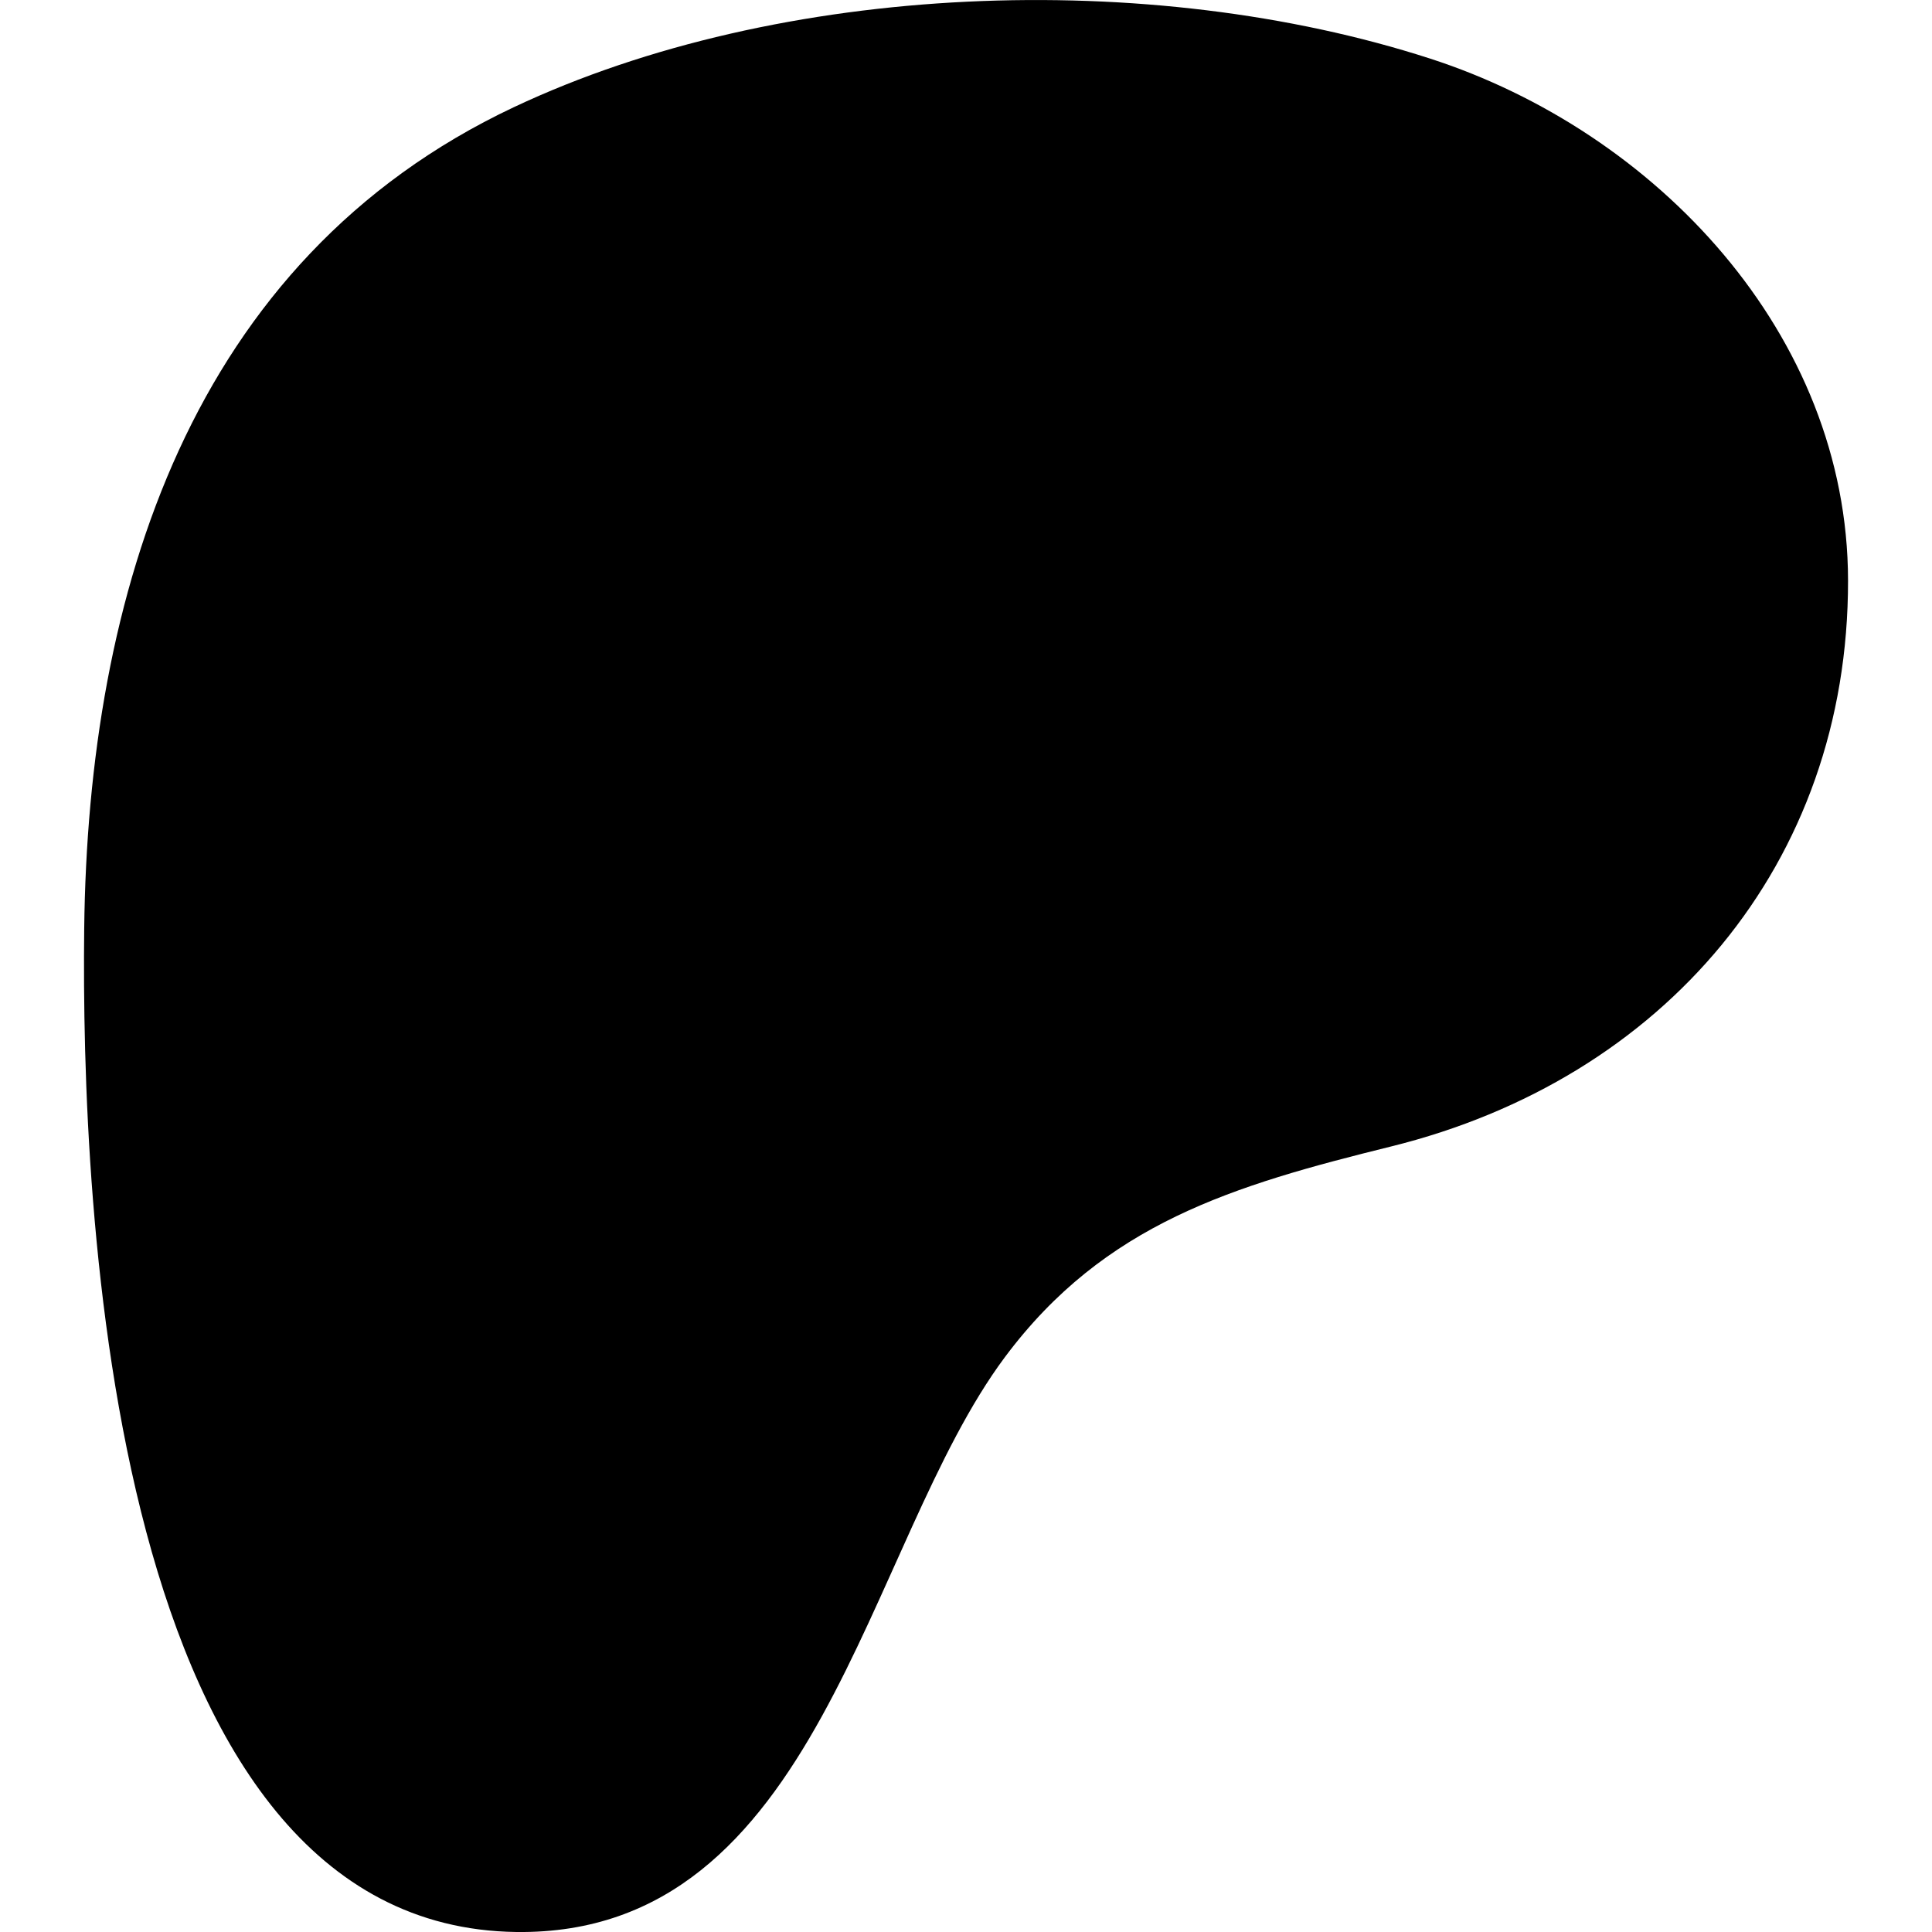
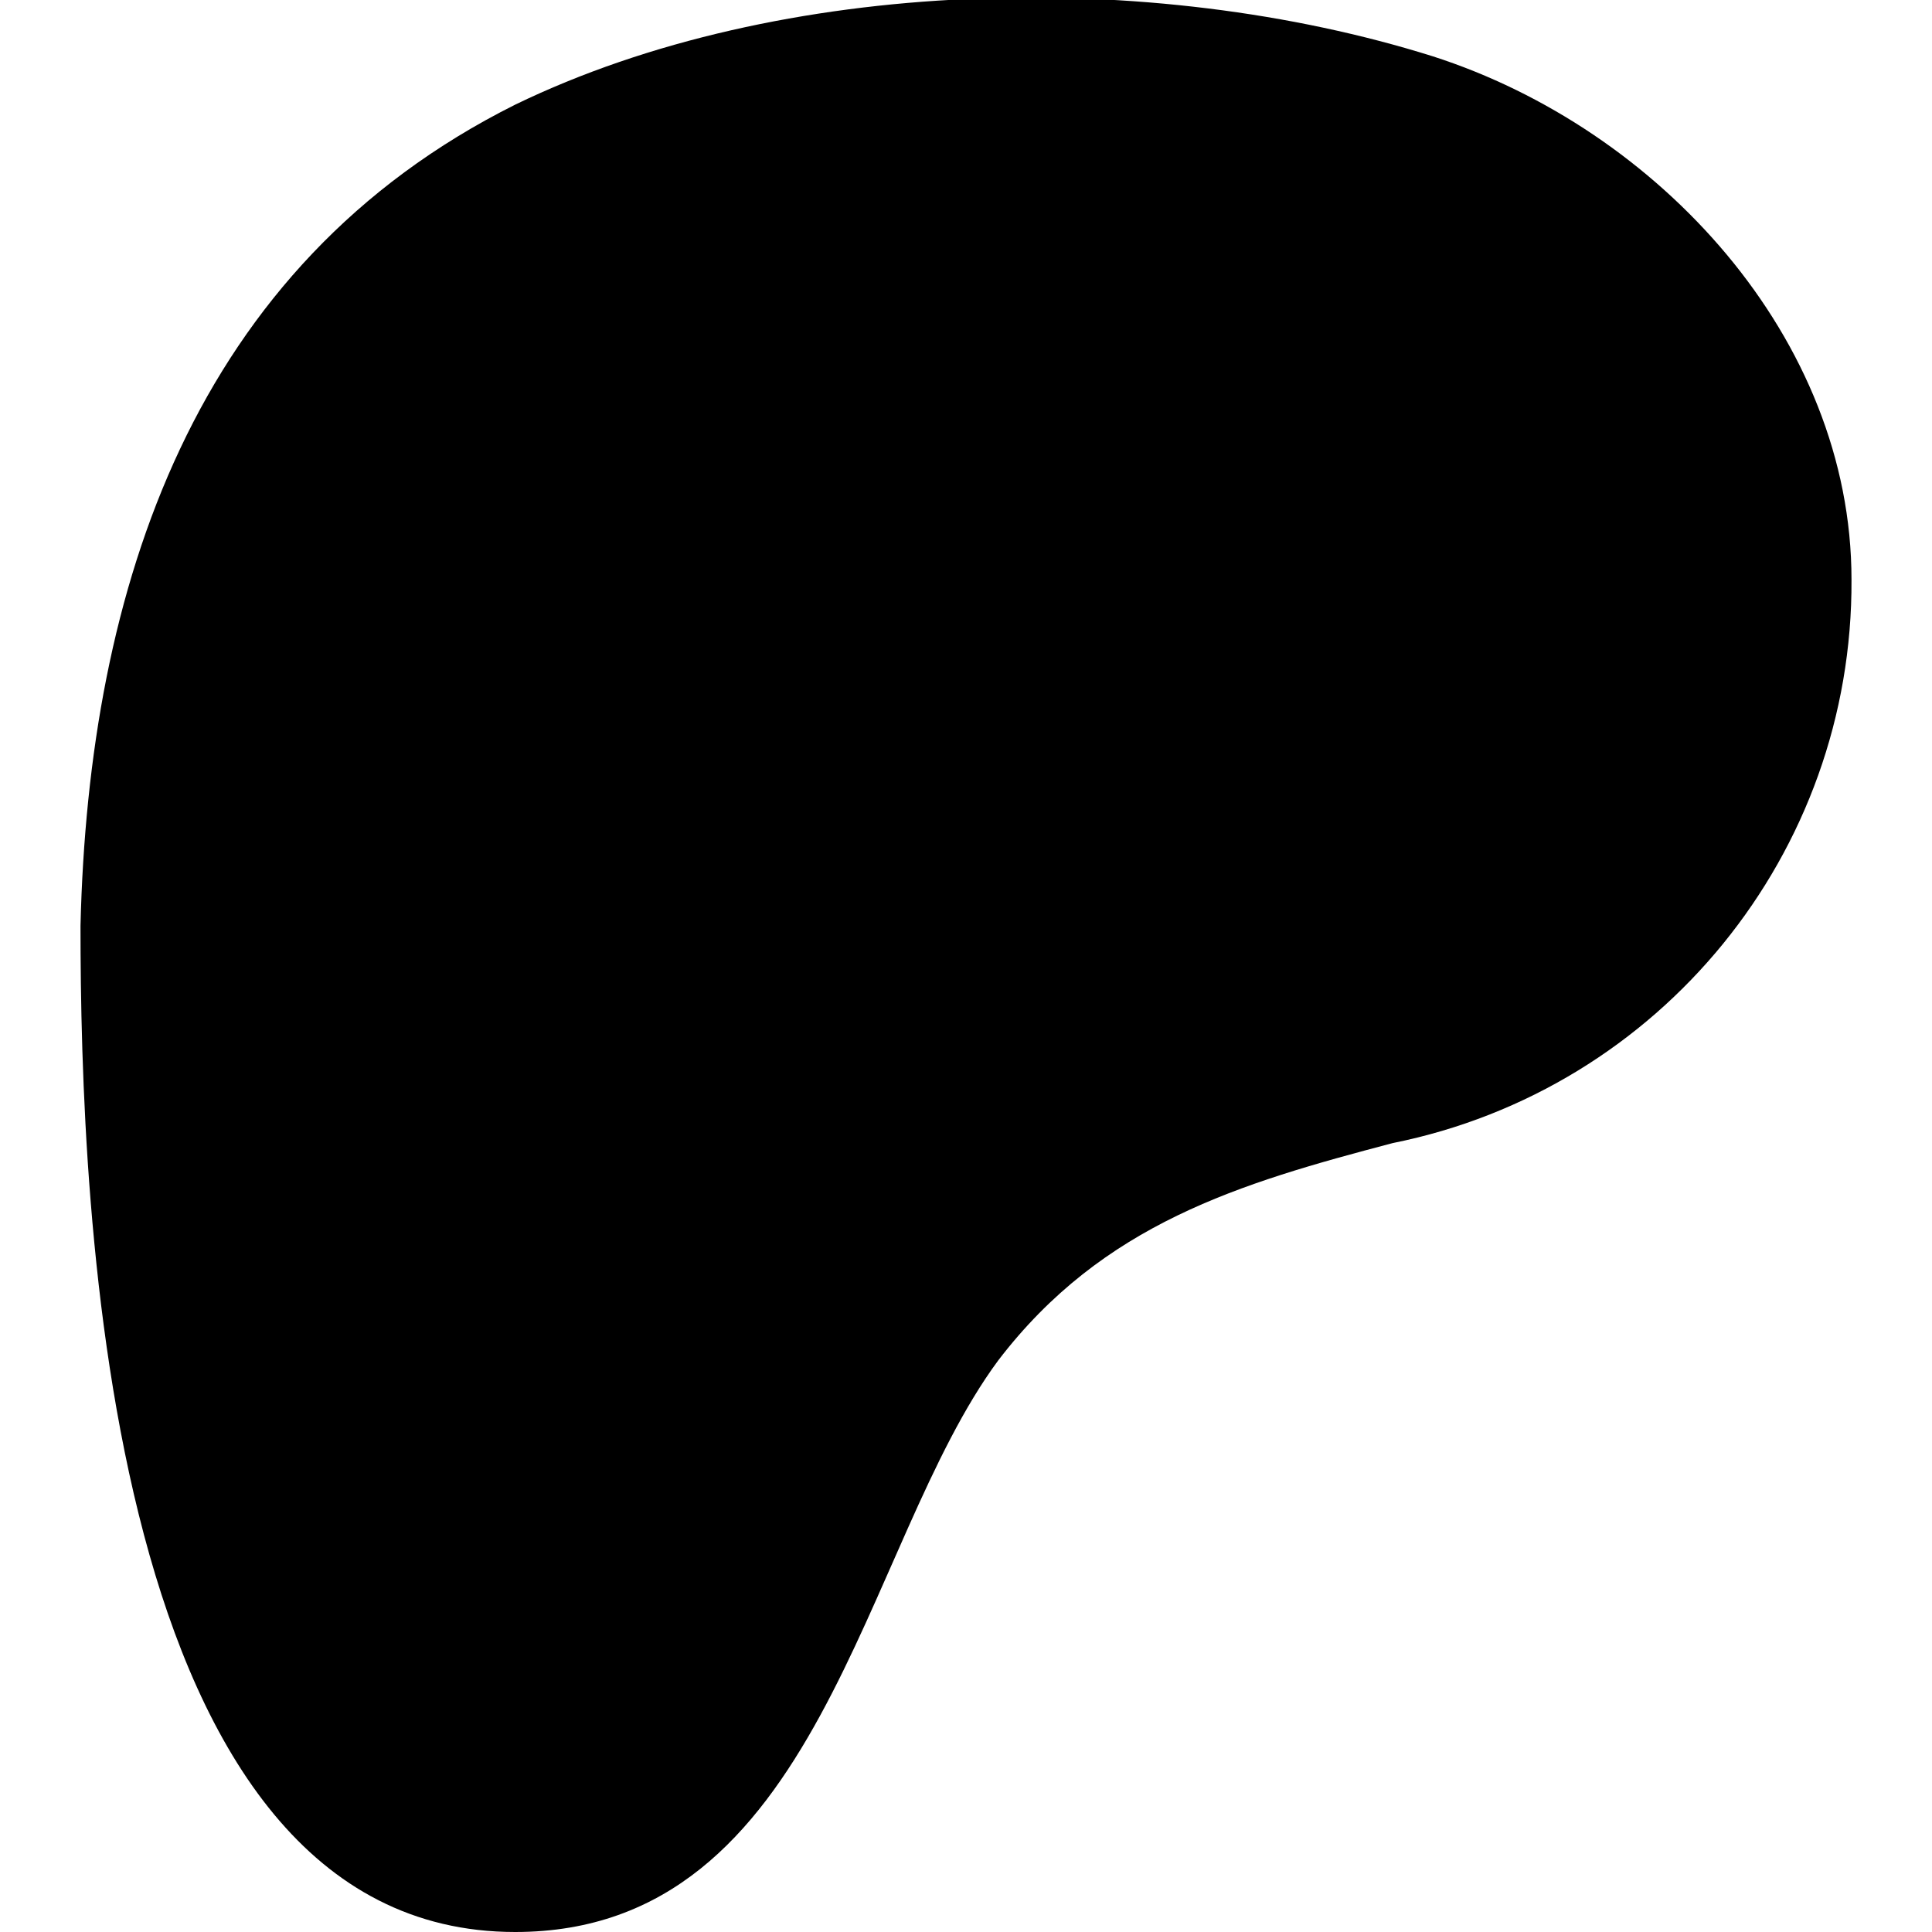
- <svg xmlns="http://www.w3.org/2000/svg" role="img" viewBox="0 0 24 24">
-   <path d="M22.957 7.21c-.004-3.064-2.391-5.576-5.191-6.482-3.478-1.125-8.064-.962-11.384.604C2.357 3.231 1.093 7.391 1.046 11.54c-.039 3.411.302 12.396 5.369 12.46 3.765.047 4.326-4.804 6.068-7.141 1.24-1.662 2.836-2.132 4.801-2.618 3.376-.836 5.678-3.501 5.673-7.031Z" />
+ <svg xmlns="http://www.w3.org/2000/svg" viewBox="0 0 24 24">
+   <path d="M23 7.2c0-3-2.4-5.6-5.2-6.5-3.5-1.1-8.1-1-11.4.6-4 2-5.3 6-5.4 10.2C1 15 1.3 24 6.4 24c3.8 0 4.3-4.8 6-7.1 1.3-1.7 3-2.2 4.9-2.7a7.1 7.1 0 0 0 5.7-7z" />
</svg>
